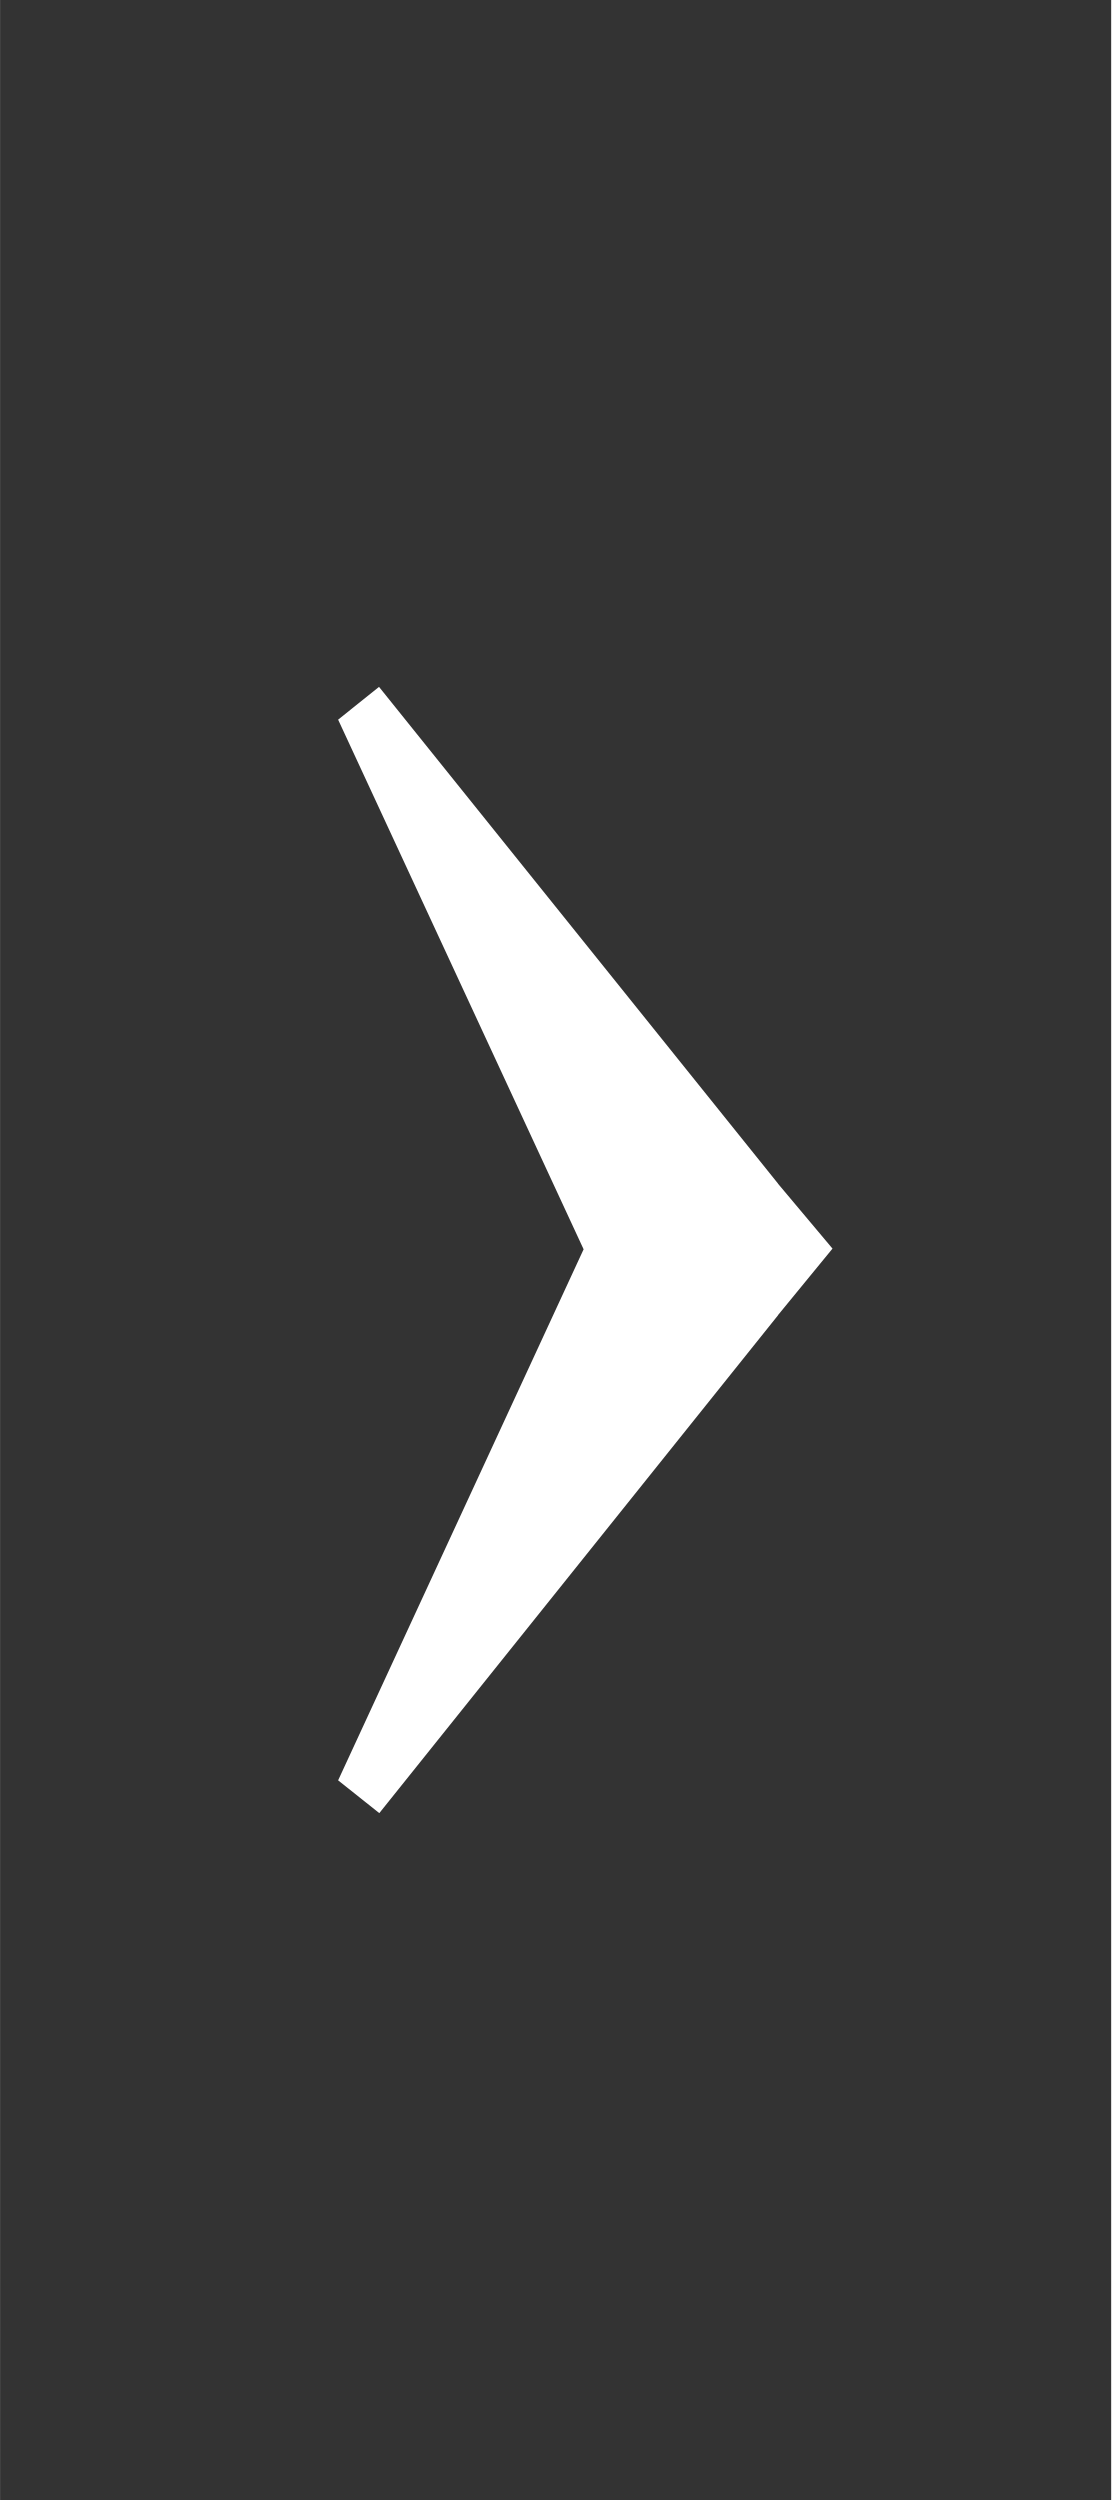
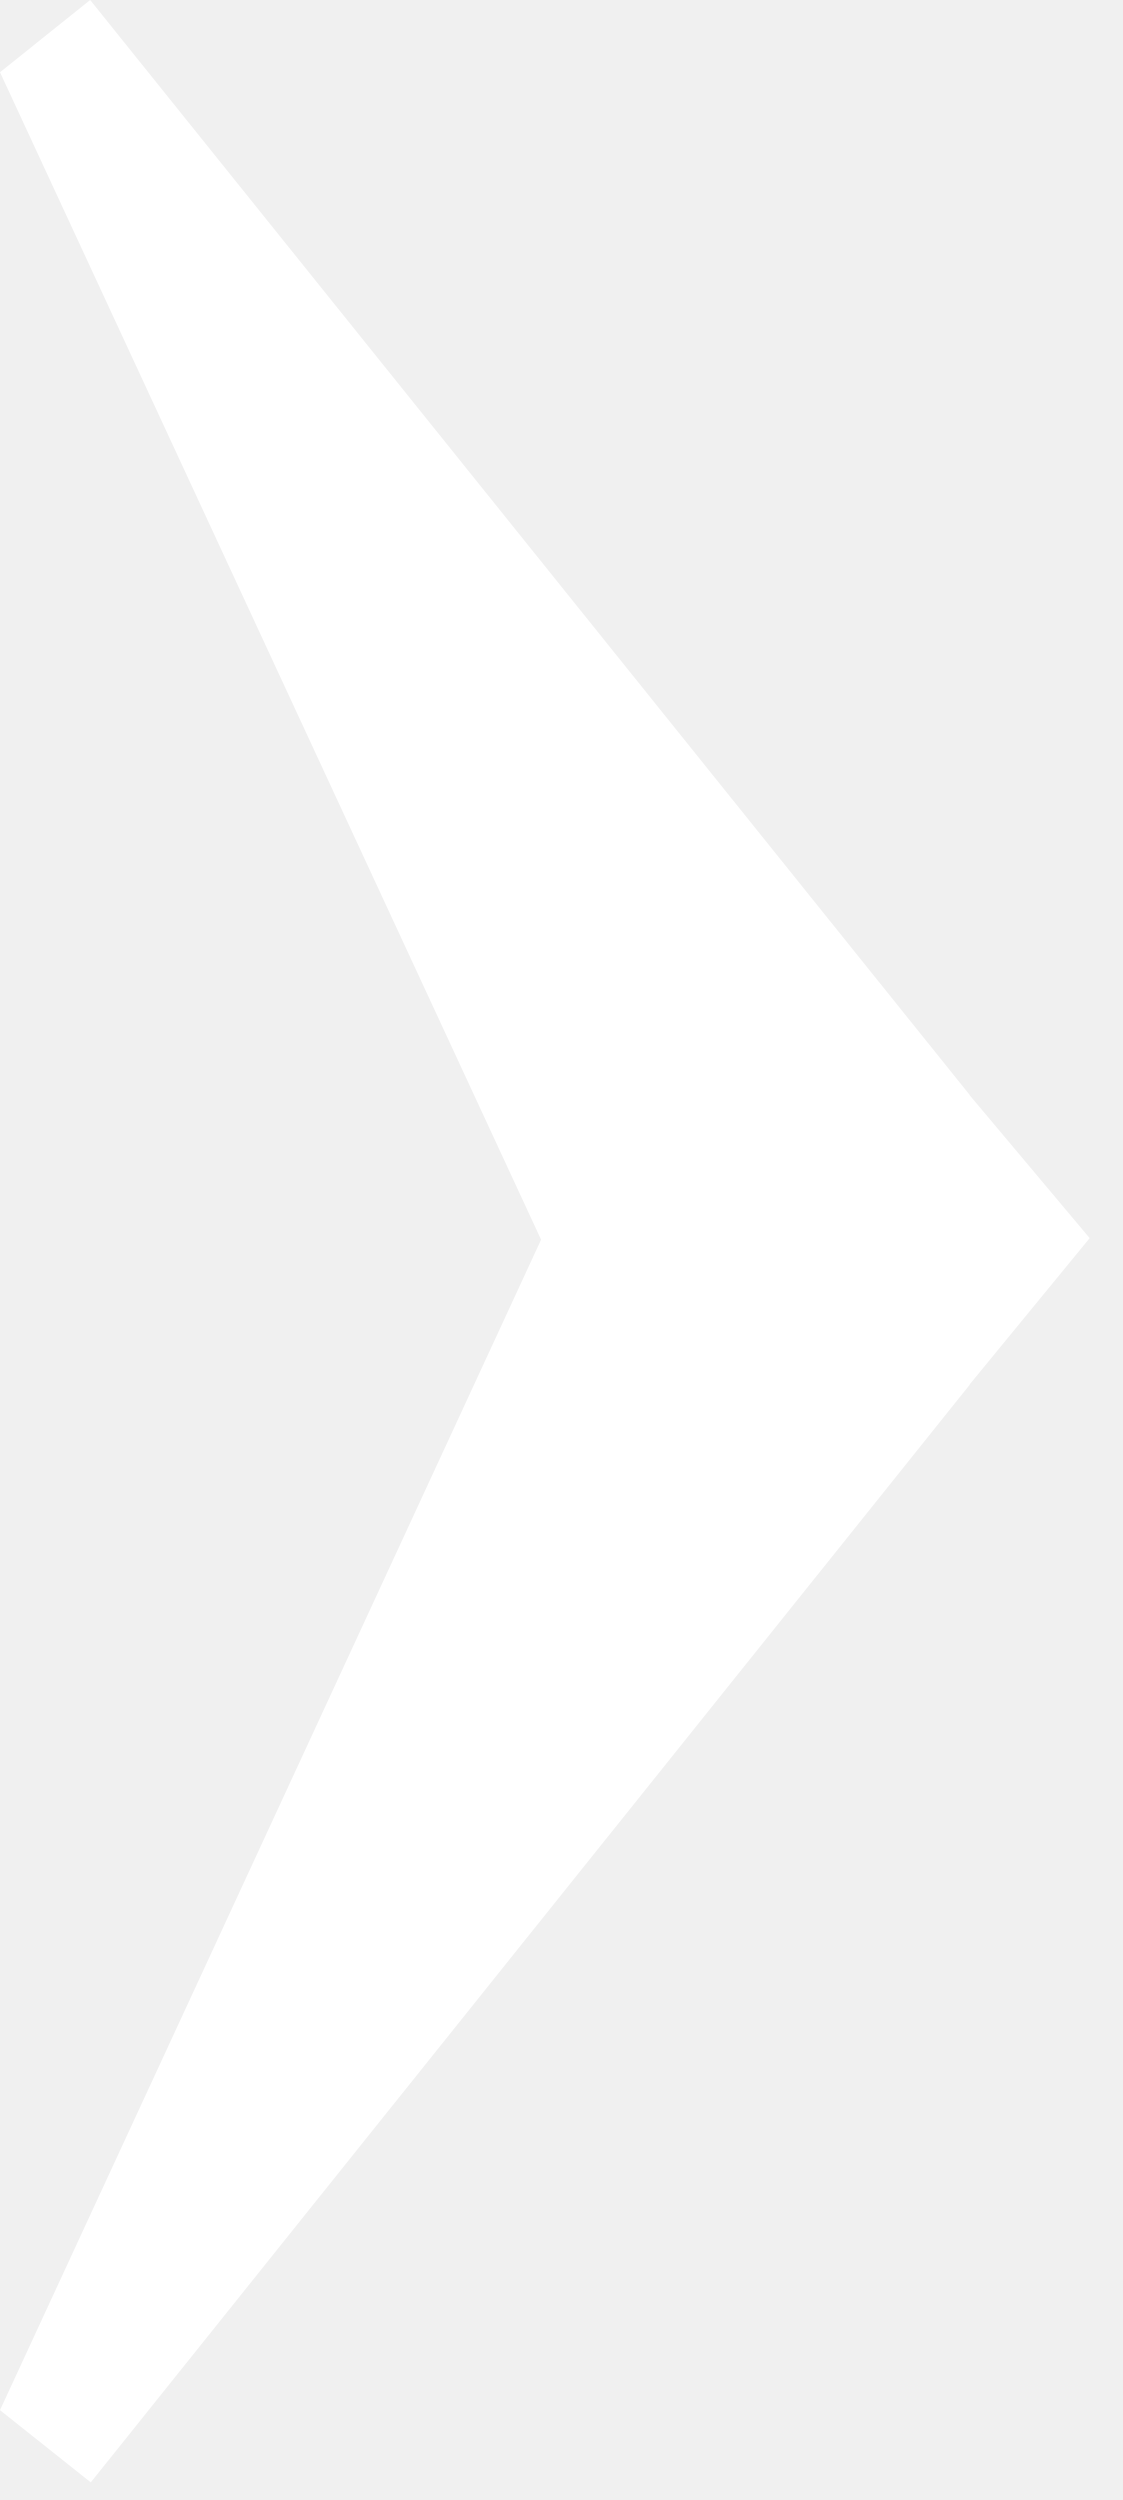
- <svg xmlns="http://www.w3.org/2000/svg" width="16" height="36">
-   <rect x=".001" fill="#333" width="15.999" height="36" />
-   <polygon fill="#fff" points="11.203,17.045 11.203,17.043 5.458,9.891 4.869,10.363 8.404,17.99 4.869,25.637 5.462,26.109 11.205,18.938 11.203,18.938 11.988,17.98" />
+ <svg xmlns="http://www.w3.org/2000/svg" width="7.333" height="16.333">
+   <polygon fill="#fff" points="6.334,7.154 6.334,7.152 0.589,0 0,0.472 3.535,8.099 0,15.746 0.593,16.218 6.336,9.046 6.334,9.046 7.119,8.089" />
</svg>
